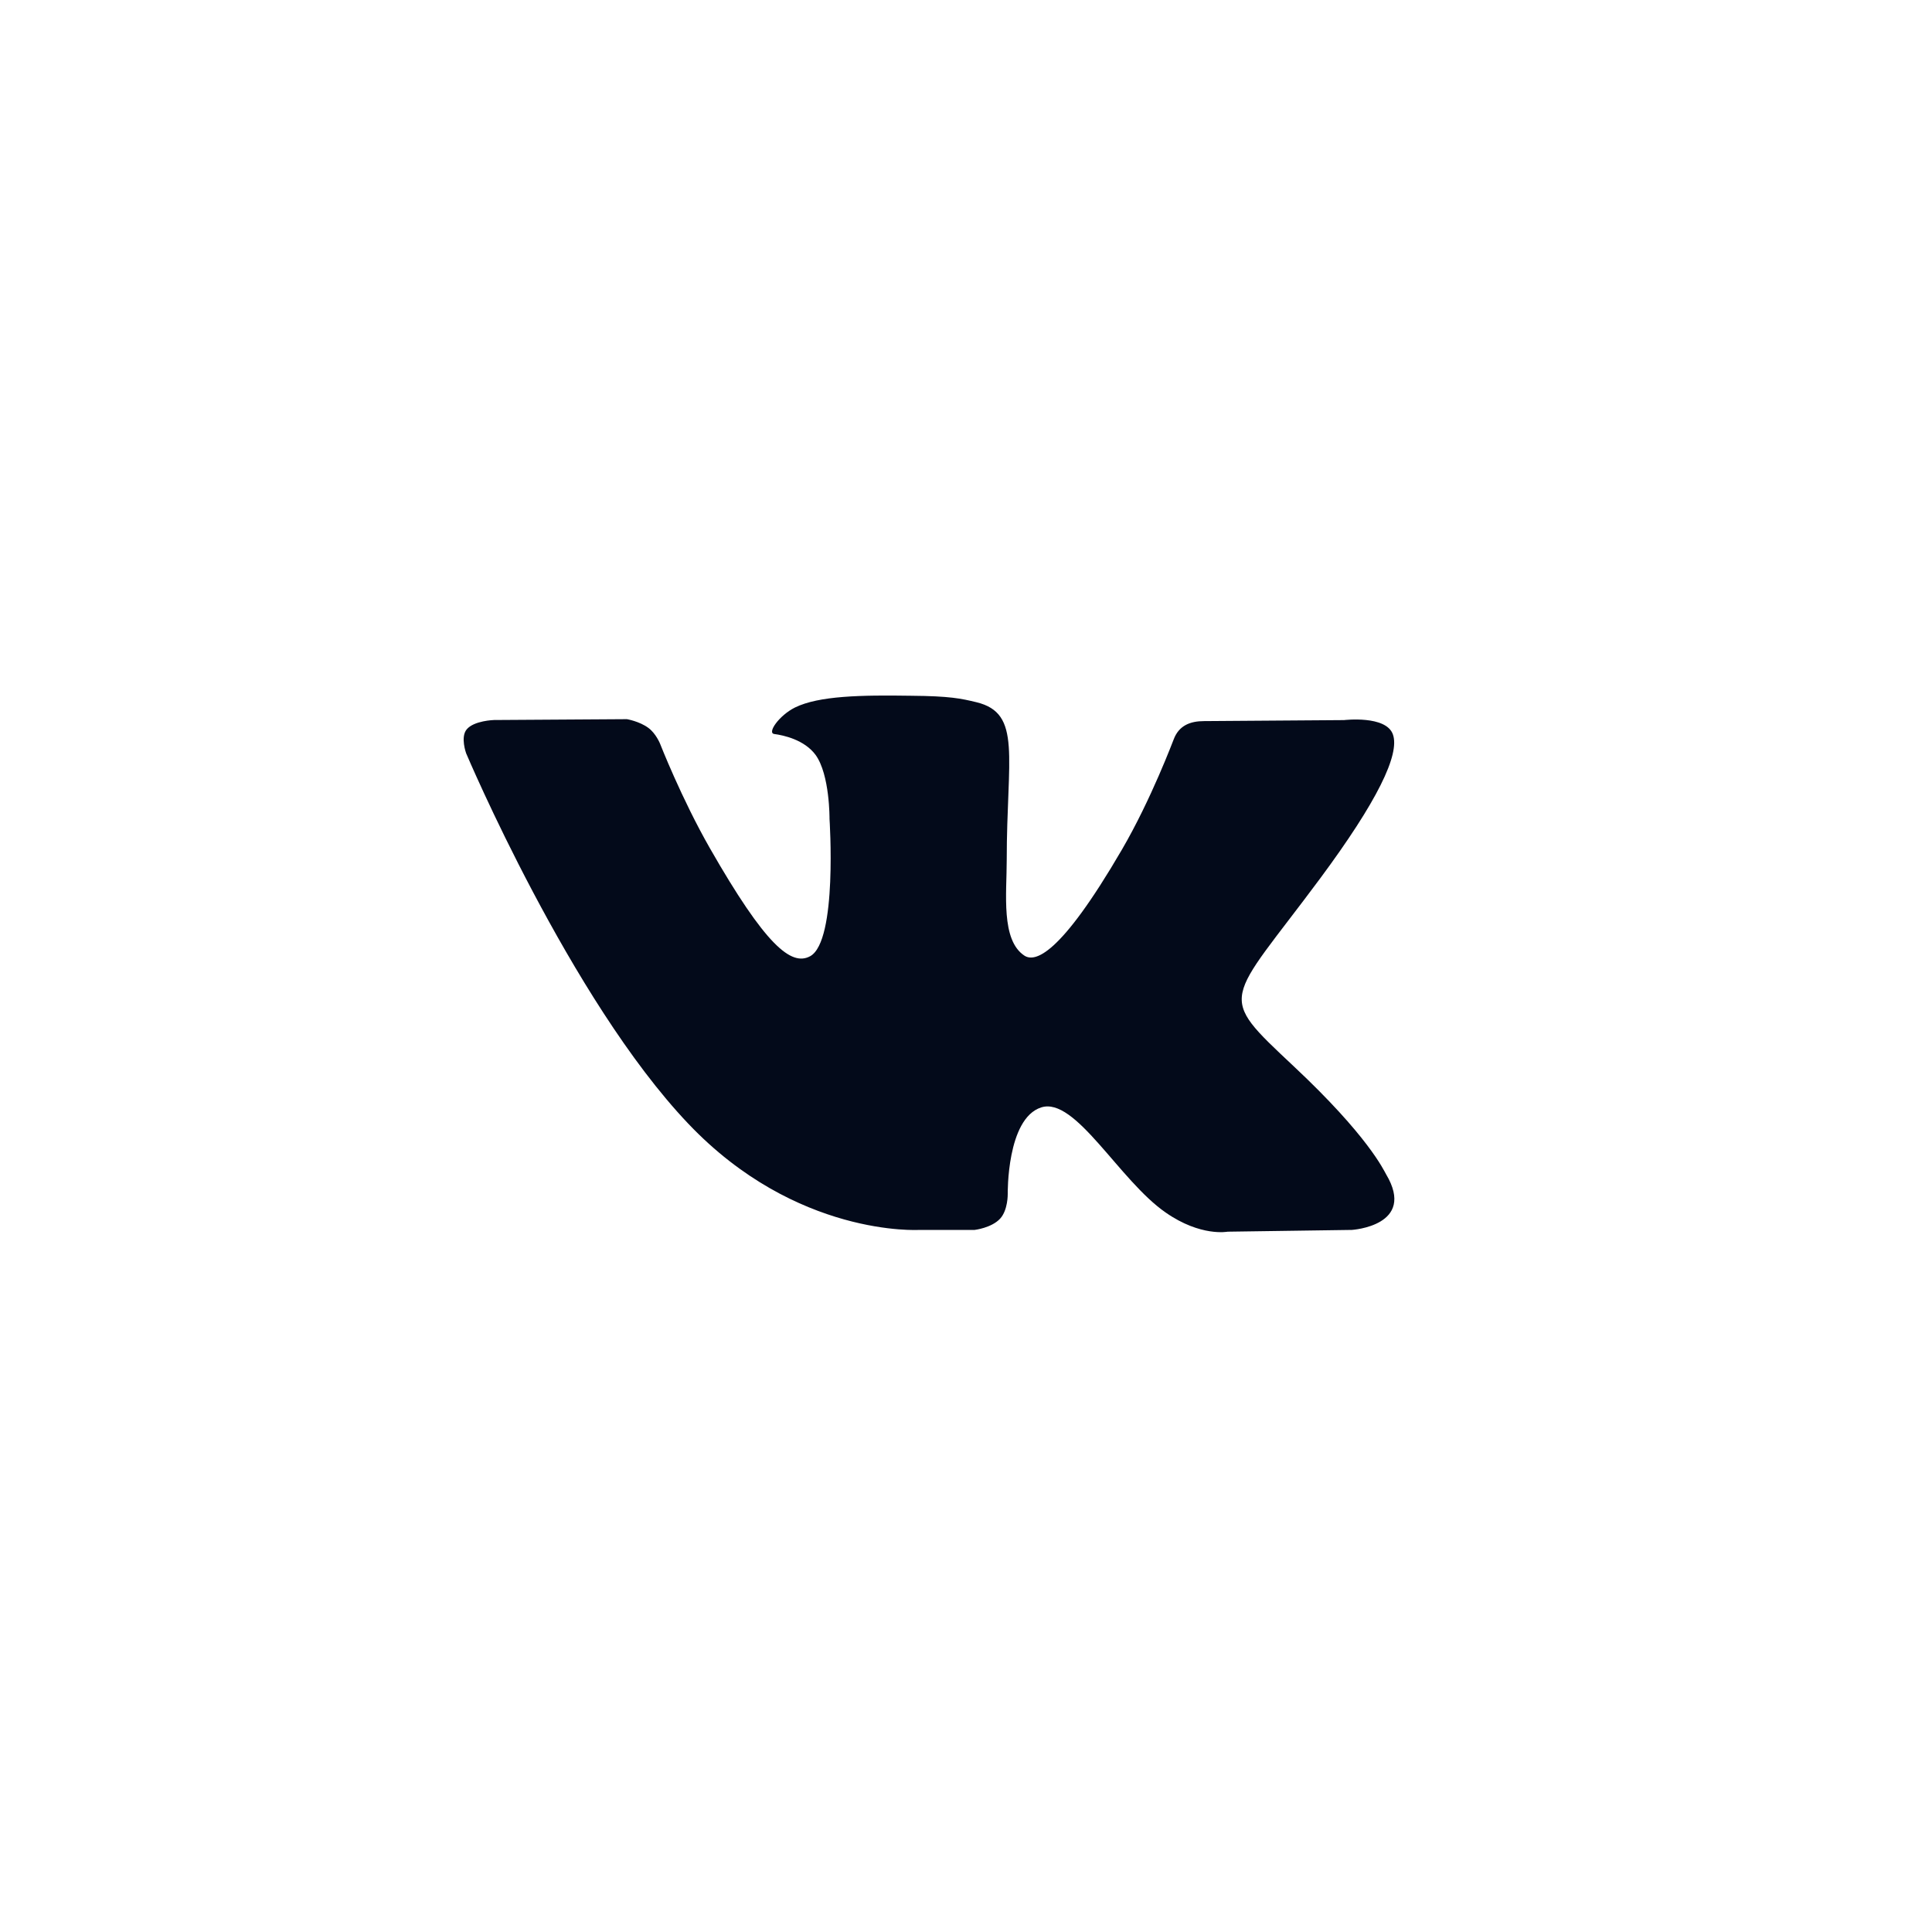
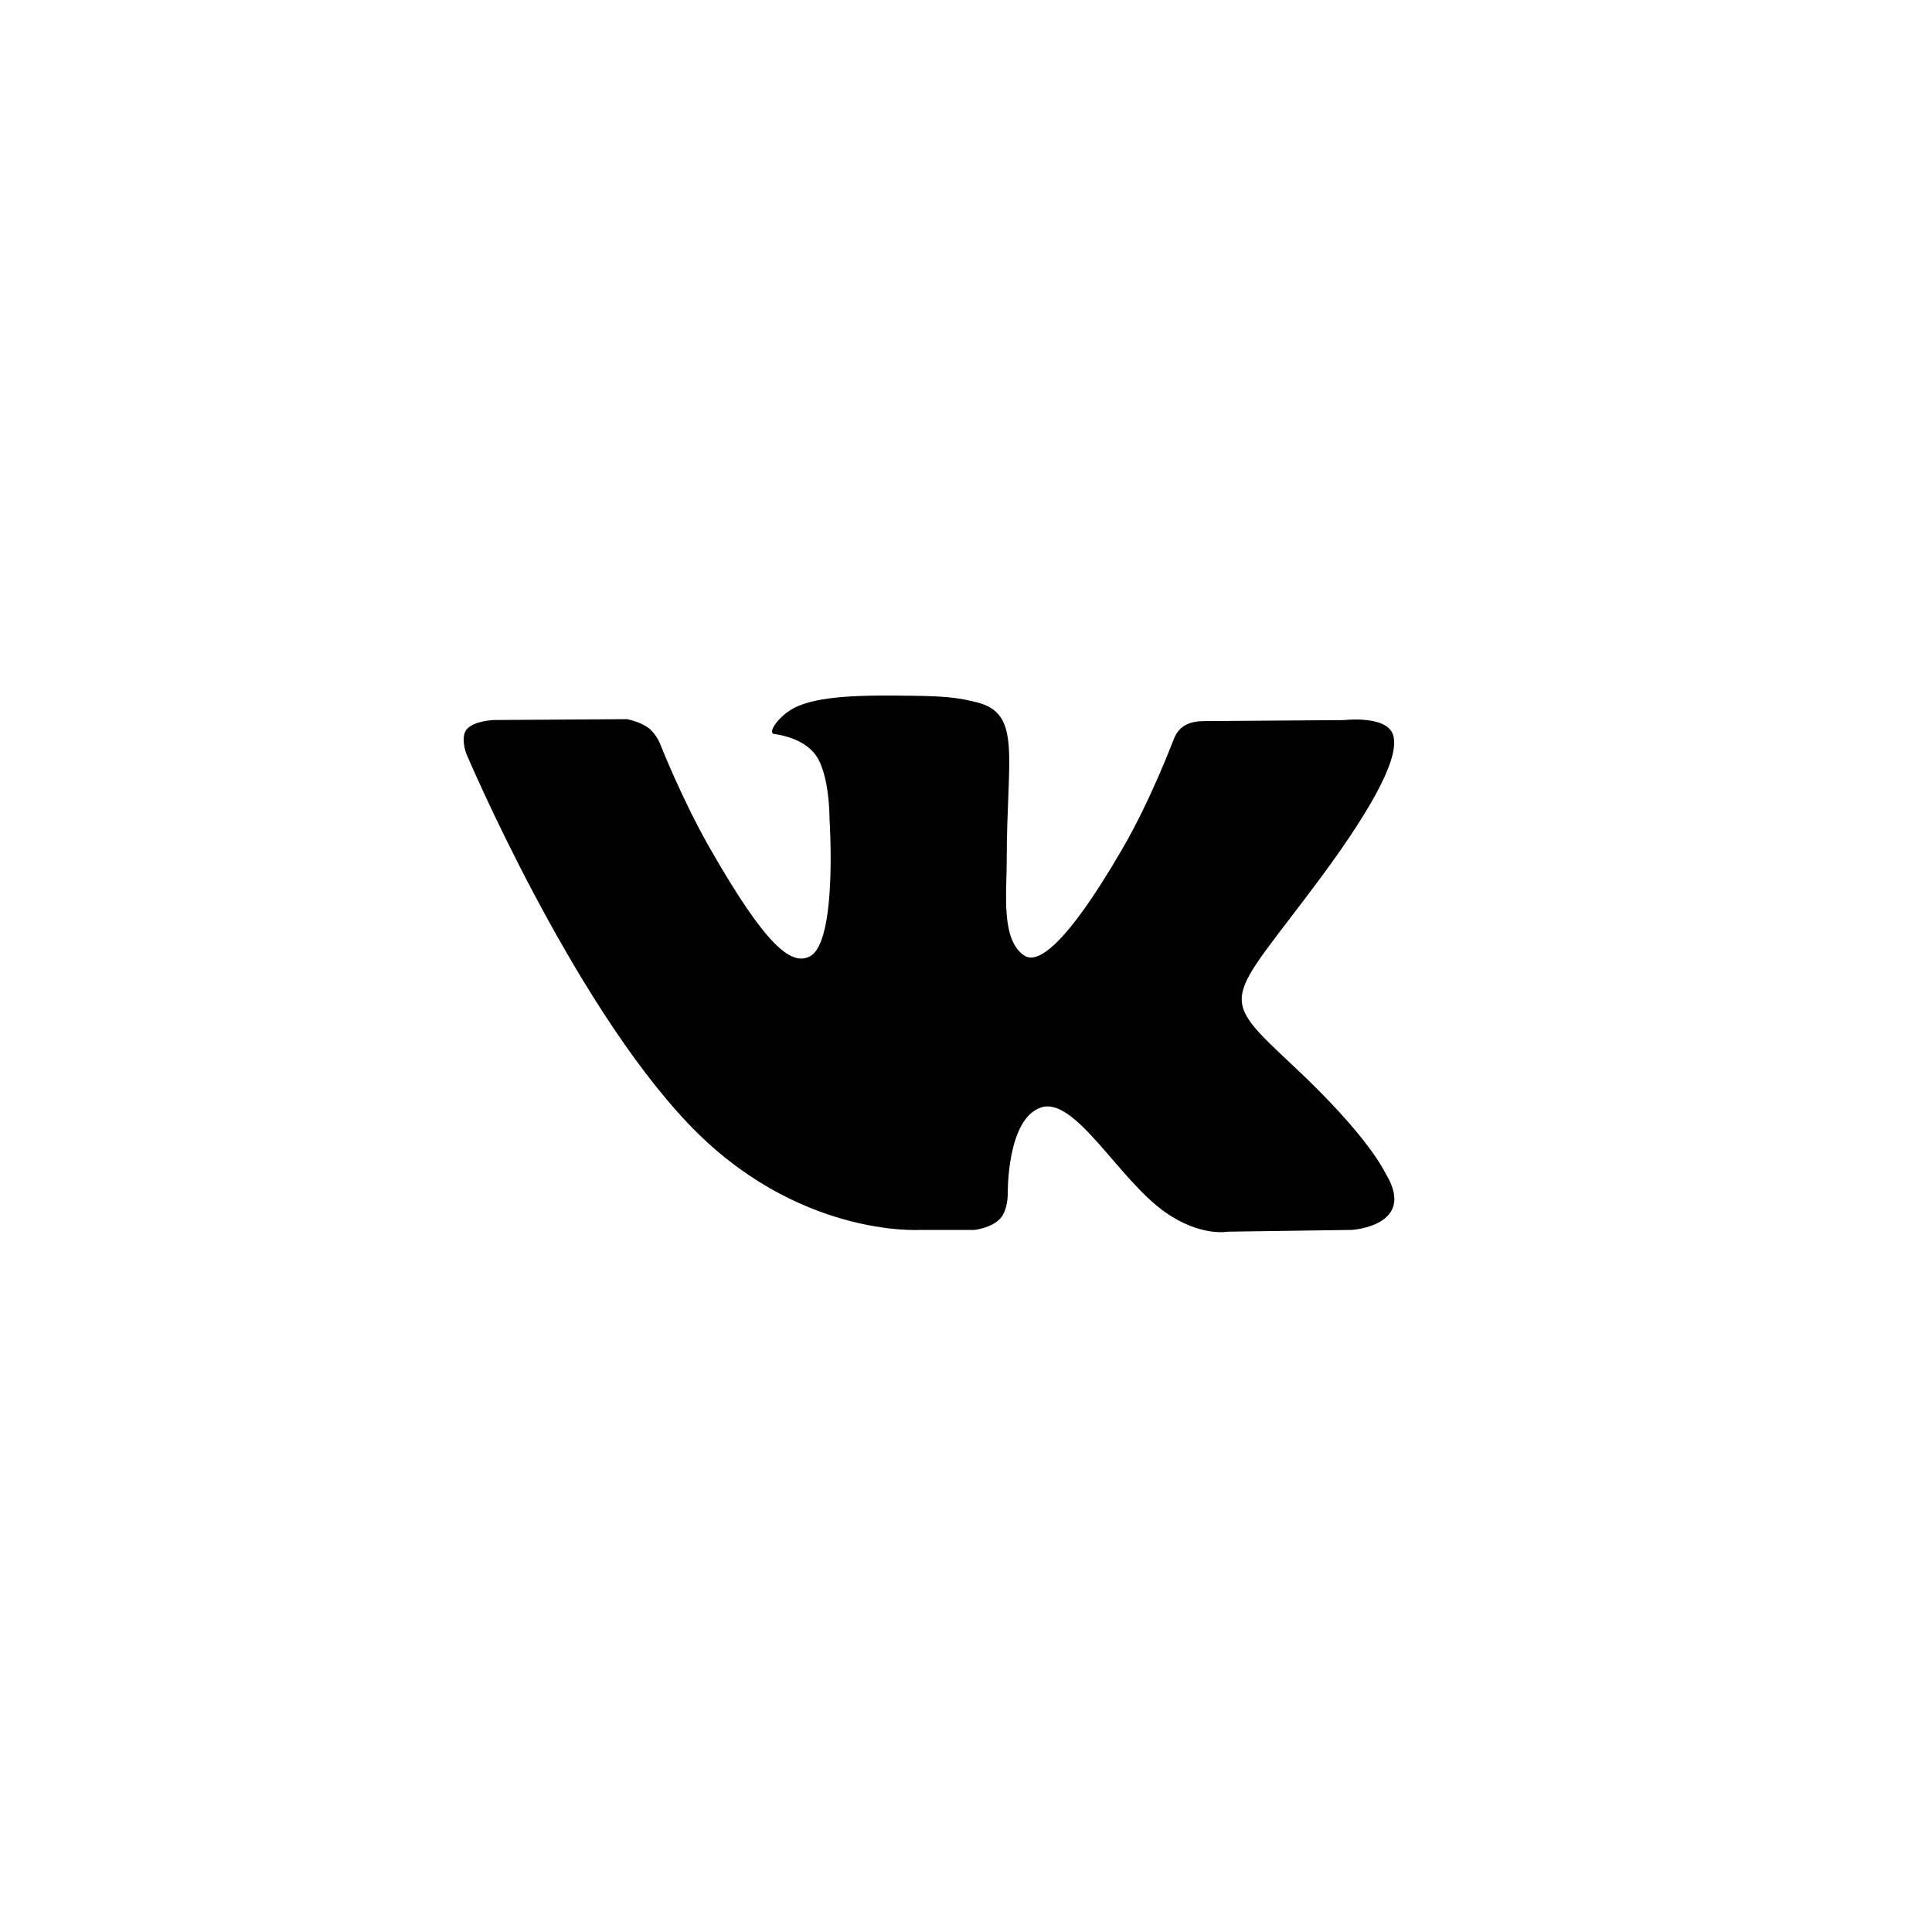
- <svg xmlns="http://www.w3.org/2000/svg" width="25" height="25" viewBox="0 0 25 25" fill="none">
-   <path d="M13.473 14.33C13.915 14.187 14.482 15.275 15.085 15.691C15.538 16.006 15.885 15.938 15.885 15.938L17.493 15.915C17.493 15.915 18.334 15.863 17.936 15.195C17.904 15.14 17.704 14.7 16.739 13.796C15.732 12.85 15.868 13.003 17.082 11.368C17.821 10.371 18.117 9.762 18.024 9.503C17.936 9.253 17.392 9.318 17.392 9.318L15.581 9.331C15.404 9.331 15.255 9.386 15.187 9.569C15.185 9.571 14.899 10.34 14.517 10.995C13.711 12.379 13.389 12.452 13.256 12.366C12.95 12.165 13.027 11.562 13.027 11.132C13.027 9.791 13.227 9.231 12.636 9.087C12.438 9.039 12.293 9.007 11.789 9.003C11.145 8.993 10.597 9.003 10.287 9.155C10.081 9.258 9.923 9.485 10.019 9.498C10.139 9.514 10.409 9.572 10.554 9.769C10.739 10.025 10.734 10.597 10.734 10.597C10.734 10.597 10.84 12.177 10.484 12.373C10.239 12.507 9.905 12.233 9.186 10.976C8.819 10.334 8.541 9.623 8.541 9.623C8.541 9.623 8.488 9.491 8.39 9.419C8.274 9.333 8.112 9.306 8.112 9.306L6.393 9.317C6.393 9.317 6.134 9.324 6.039 9.438C5.955 9.539 6.032 9.748 6.032 9.748C6.032 9.748 7.379 12.934 8.905 14.539C10.303 16.012 11.892 15.915 11.892 15.915H12.612C12.612 15.915 12.829 15.89 12.941 15.77C13.044 15.659 13.04 15.45 13.04 15.45C13.04 15.45 13.025 14.474 13.473 14.33Z" fill="#030A1A" />
+ <svg xmlns="http://www.w3.org/2000/svg" width="25" height="25" viewBox="0 0 25 25">
+   <path d="M13.473 14.33C13.915 14.187 14.482 15.275 15.085 15.691C15.538 16.006 15.885 15.938 15.885 15.938L17.493 15.915C17.493 15.915 18.334 15.863 17.936 15.195C17.904 15.14 17.704 14.7 16.739 13.796C15.732 12.85 15.868 13.003 17.082 11.368C17.821 10.371 18.117 9.762 18.024 9.503C17.936 9.253 17.392 9.318 17.392 9.318L15.581 9.331C15.404 9.331 15.255 9.386 15.187 9.569C15.185 9.571 14.899 10.34 14.517 10.995C13.711 12.379 13.389 12.452 13.256 12.366C12.95 12.165 13.027 11.562 13.027 11.132C13.027 9.791 13.227 9.231 12.636 9.087C12.438 9.039 12.293 9.007 11.789 9.003C11.145 8.993 10.597 9.003 10.287 9.155C10.081 9.258 9.923 9.485 10.019 9.498C10.139 9.514 10.409 9.572 10.554 9.769C10.739 10.025 10.734 10.597 10.734 10.597C10.734 10.597 10.84 12.177 10.484 12.373C10.239 12.507 9.905 12.233 9.186 10.976C8.819 10.334 8.541 9.623 8.541 9.623C8.541 9.623 8.488 9.491 8.39 9.419C8.274 9.333 8.112 9.306 8.112 9.306L6.393 9.317C6.393 9.317 6.134 9.324 6.039 9.438C5.955 9.539 6.032 9.748 6.032 9.748C6.032 9.748 7.379 12.934 8.905 14.539C10.303 16.012 11.892 15.915 11.892 15.915H12.612C12.612 15.915 12.829 15.89 12.941 15.77C13.044 15.659 13.04 15.45 13.04 15.45C13.04 15.45 13.025 14.474 13.473 14.33Z" fill="currentColor" />
</svg>
